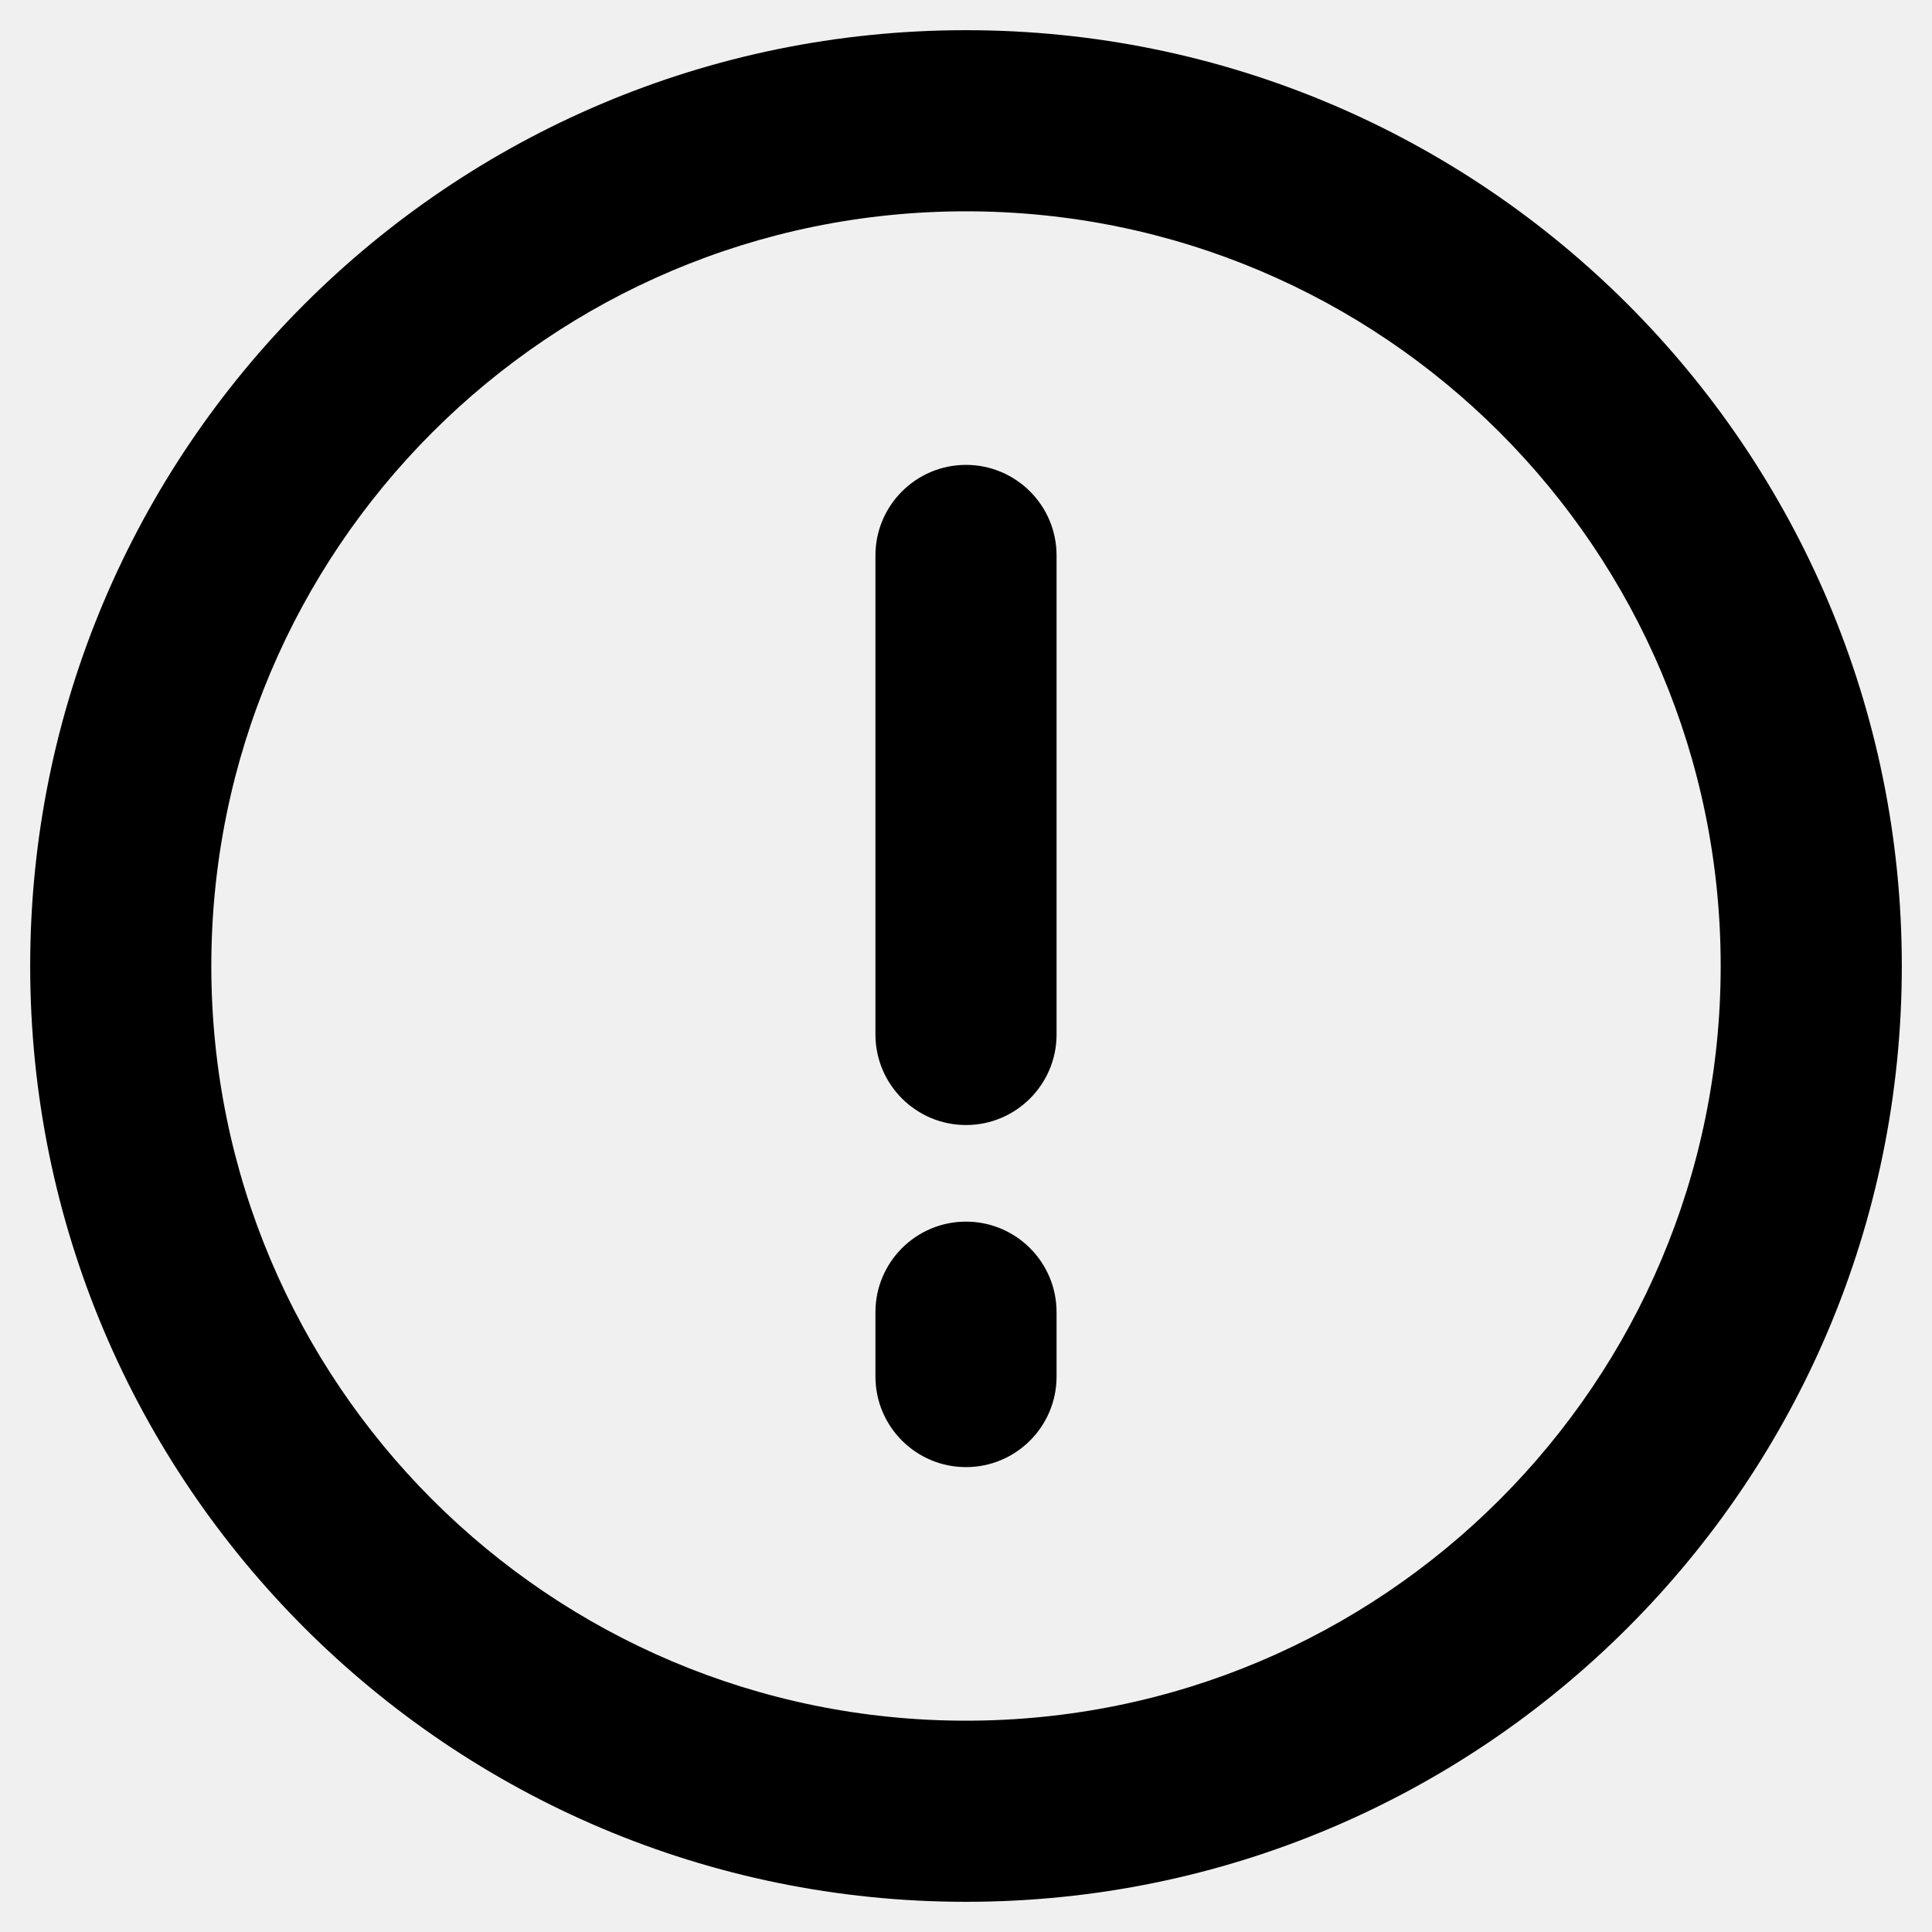
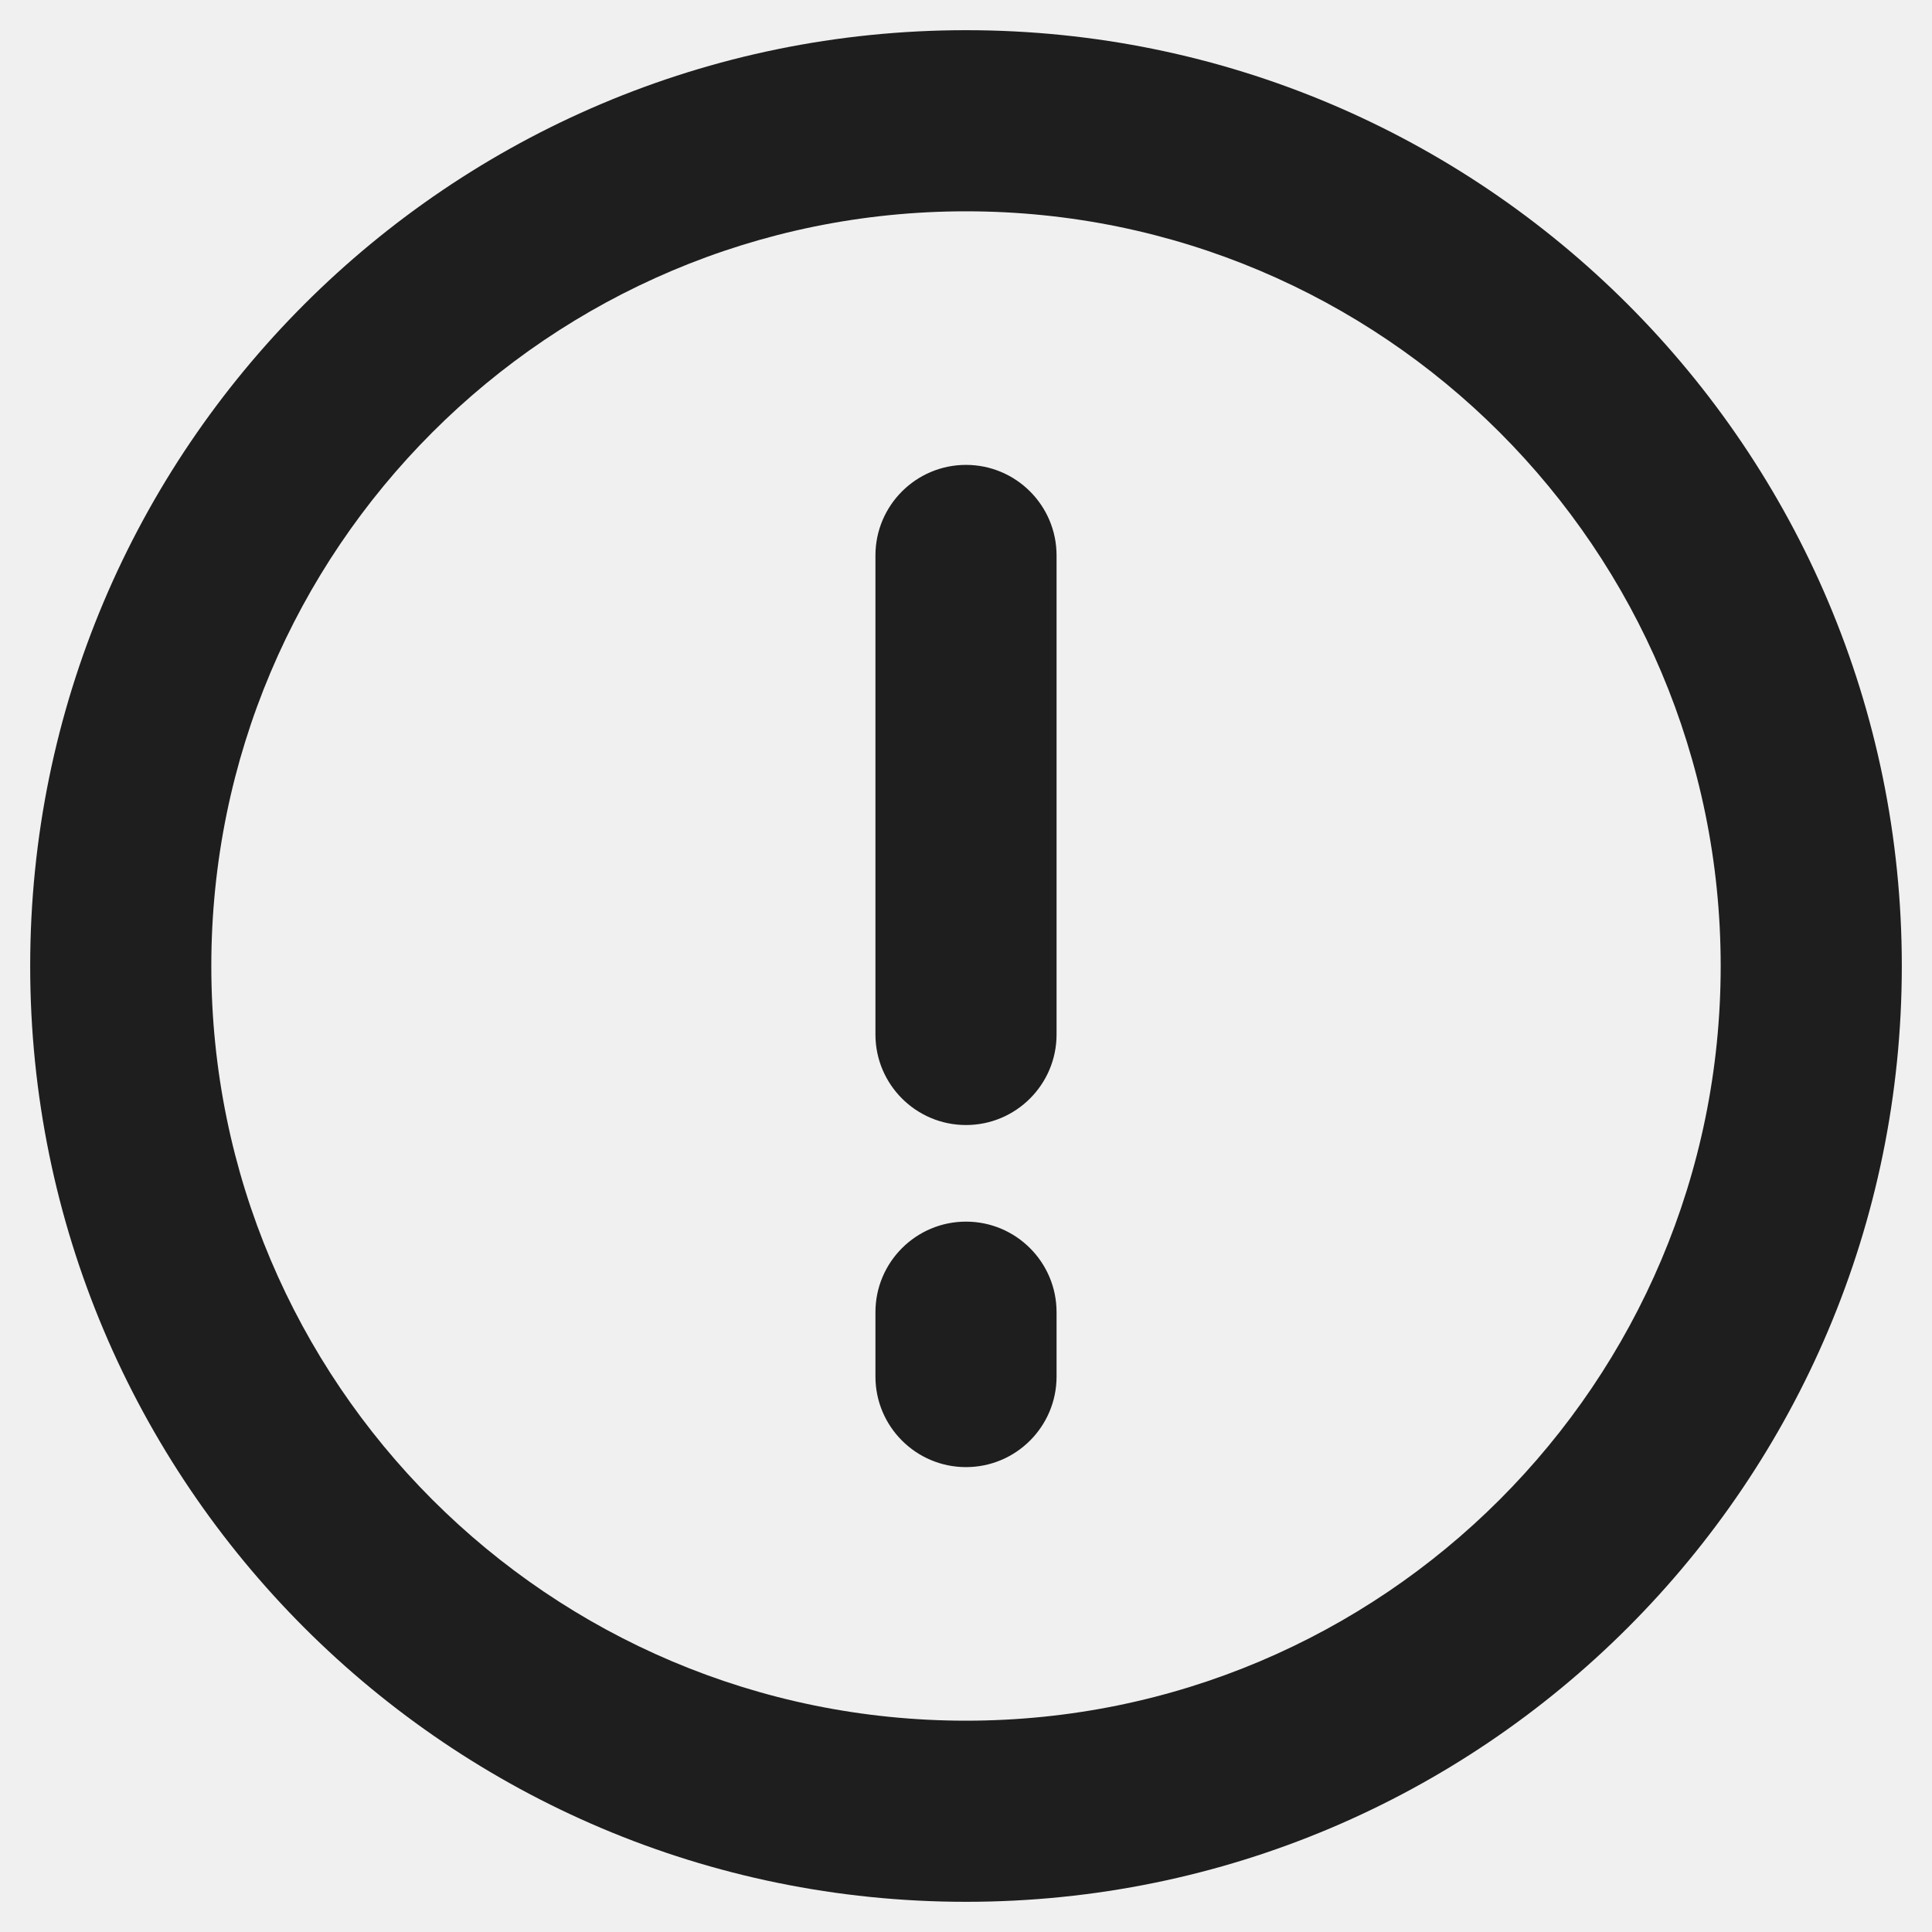
<svg xmlns="http://www.w3.org/2000/svg" width="16" height="16" viewBox="0 0 16 16" fill="none">
-   <g clip-path="url(#clip0_79_11)">
-     <path fill-rule="evenodd" clip-rule="evenodd" d="M1.75 8C1.75 4.548 4.548 1.75 8 1.75C11.452 1.75 14.25 4.548 14.25 8C14.25 11.452 11.452 14.25 8 14.25C4.548 14.25 1.75 11.452 1.75 8ZM8 0.25C3.72 0.25 0.25 3.72 0.25 8C0.25 12.28 3.72 15.75 8 15.75C12.28 15.75 15.75 12.28 15.75 8C15.75 3.72 12.28 0.25 8 0.25ZM7.25 11.4C7.25 11.814 7.586 12.15 8 12.15C8.414 12.15 8.75 11.814 8.75 11.4V10.867C8.75 10.453 8.414 10.117 8 10.117C7.586 10.117 7.25 10.453 7.25 10.867V11.4ZM7.25 8.567C7.25 8.981 7.586 9.317 8 9.317C8.414 9.317 8.75 8.981 8.75 8.567V4.6C8.75 4.186 8.414 3.85 8 3.85C7.586 3.85 7.25 4.186 7.25 4.6V8.567Z" fill="black" />
+   <g clip-path="url(#clip0_152_25)">
+     <path fill-rule="evenodd" clip-rule="evenodd" d="M1.75 8C1.75 4.548 4.548 1.75 8 1.75C11.452 1.75 14.25 4.548 14.25 8C14.25 11.452 11.452 14.25 8 14.25C4.548 14.25 1.75 11.452 1.75 8ZM8 0.25C3.72 0.25 0.25 3.72 0.25 8C0.25 12.28 3.72 15.75 8 15.75C12.28 15.75 15.75 12.28 15.75 8C15.75 3.72 12.28 0.25 8 0.25ZM7.25 11.4C7.25 11.814 7.586 12.15 8 12.15C8.414 12.15 8.75 11.814 8.75 11.4V10.867C8.75 10.453 8.414 10.117 8 10.117C7.586 10.117 7.25 10.453 7.25 10.867V11.4ZM7.25 8.567C7.25 8.981 7.586 9.317 8 9.317C8.414 9.317 8.75 8.981 8.75 8.567V4.6C8.75 4.186 8.414 3.85 8 3.85C7.586 3.85 7.25 4.186 7.25 4.6V8.567Z" fill="#1F1E1E" />
  </g>
  <defs>
-     <clipPath id="clip0_79_11">
+     <clipPath id="clip0_152_25">
      <rect width="16" height="16" fill="white" />
    </clipPath>
  </defs>
</svg>
